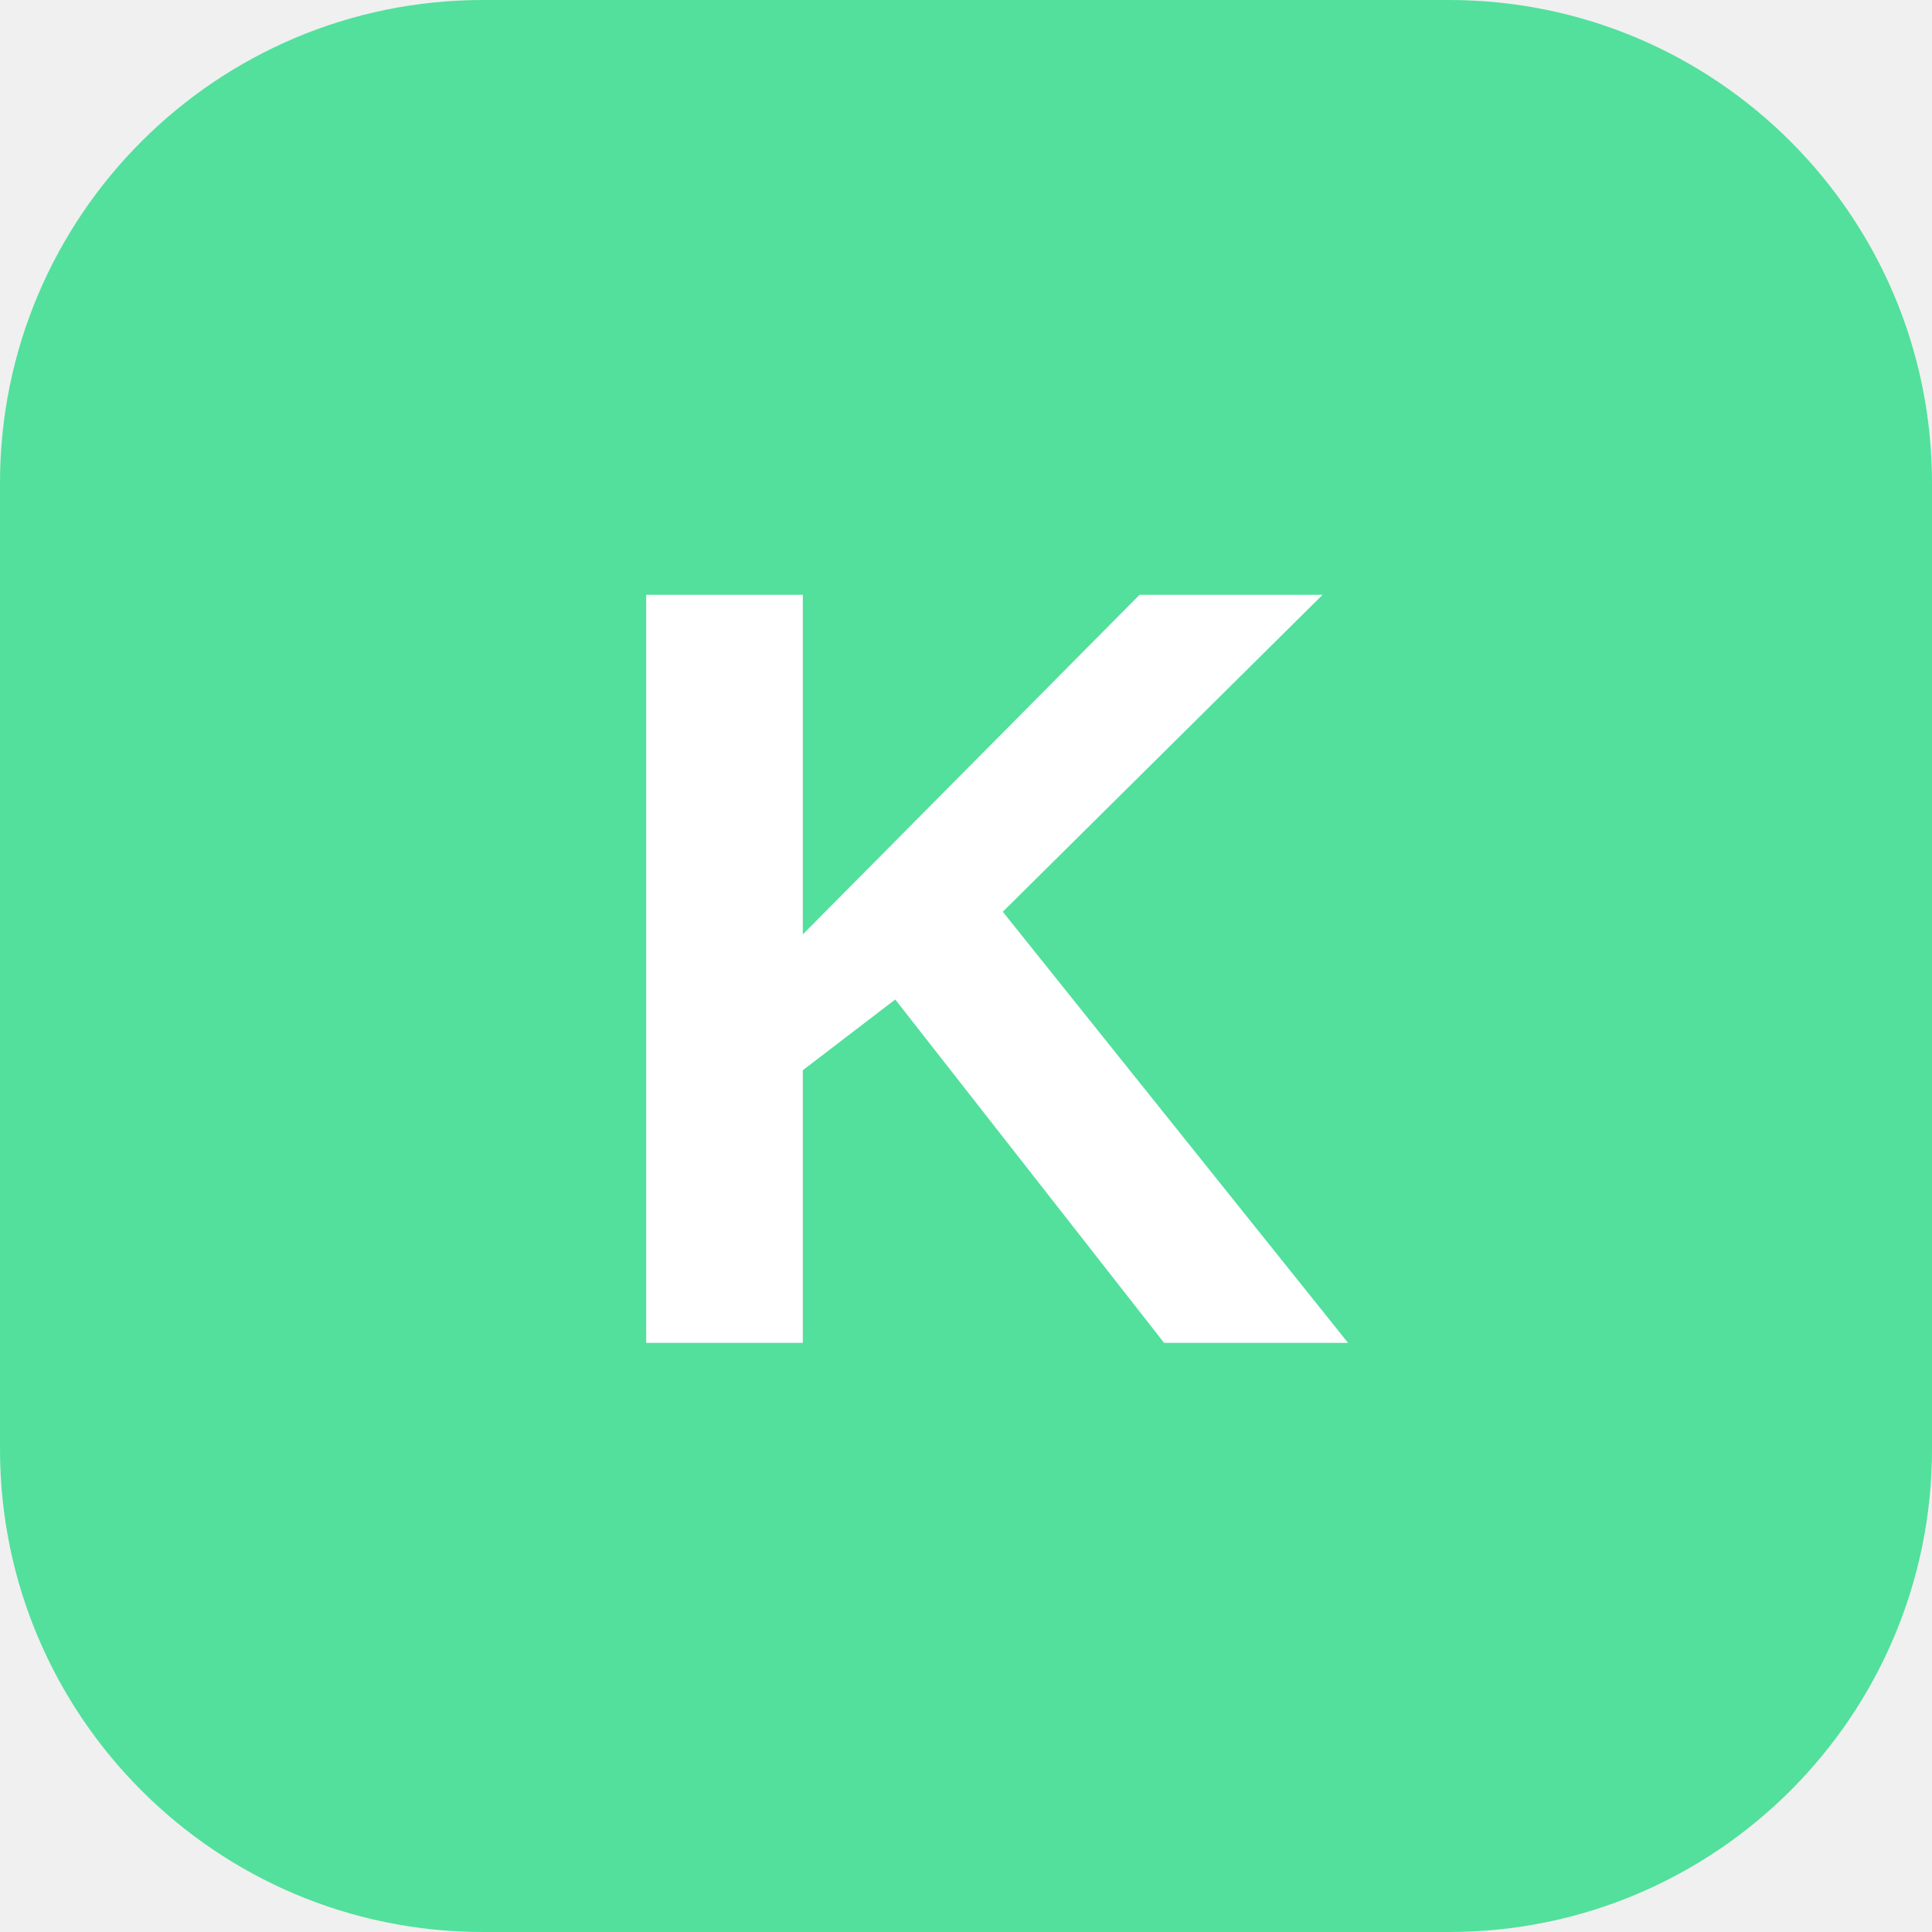
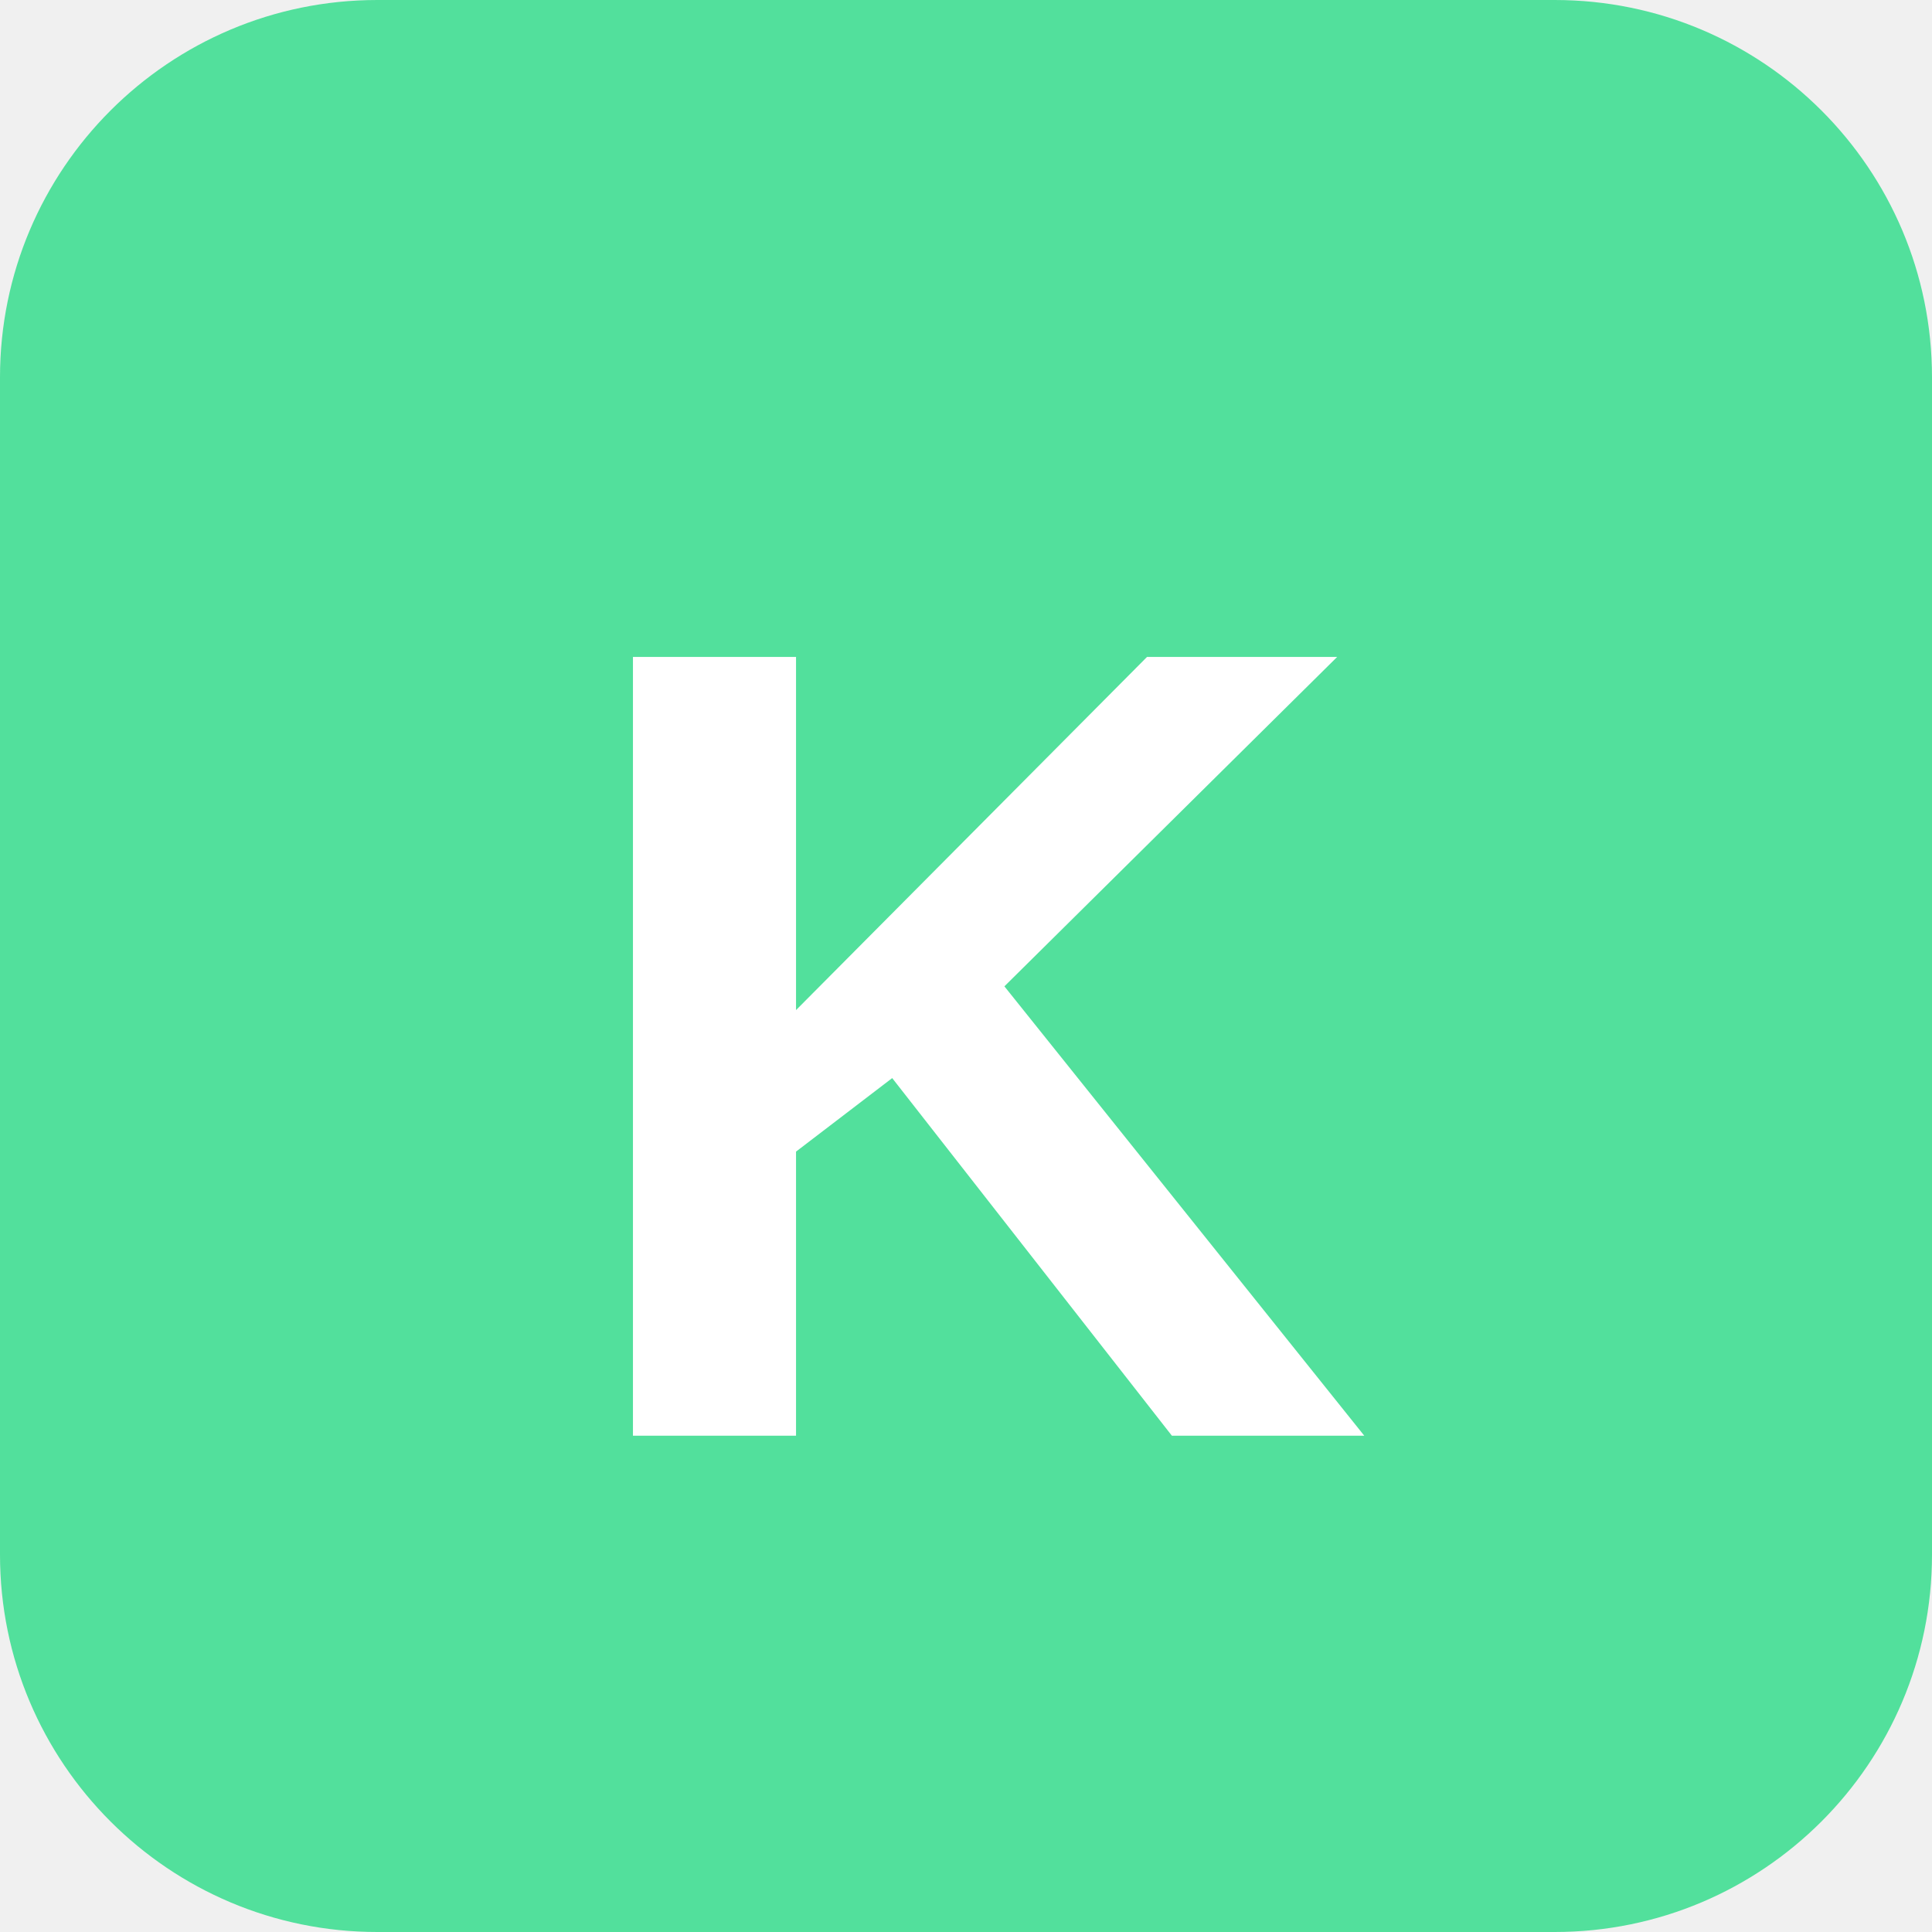
- <svg xmlns="http://www.w3.org/2000/svg" viewBox="0 0 32 32">
-   <rect width="32" height="32" rx="8" fill="#52E09C" />
-   <text x="50%" y="50%" dominant-baseline="central" text-anchor="middle" font-family="Arial Black, Arial" font-weight="900" font-size="18" fill="white">K</text>
+ <svg xmlns="http://www.w3.org/2000/svg" viewBox="0 0 512 512">
+   <rect width="512" height="512" rx="100" fill="#52E09C" />
+   <text x="50%" y="54%" dominant-baseline="central" text-anchor="middle" font-family="Arial Black, Arial" font-weight="900" font-size="300" fill="white">K</text>
</svg>
